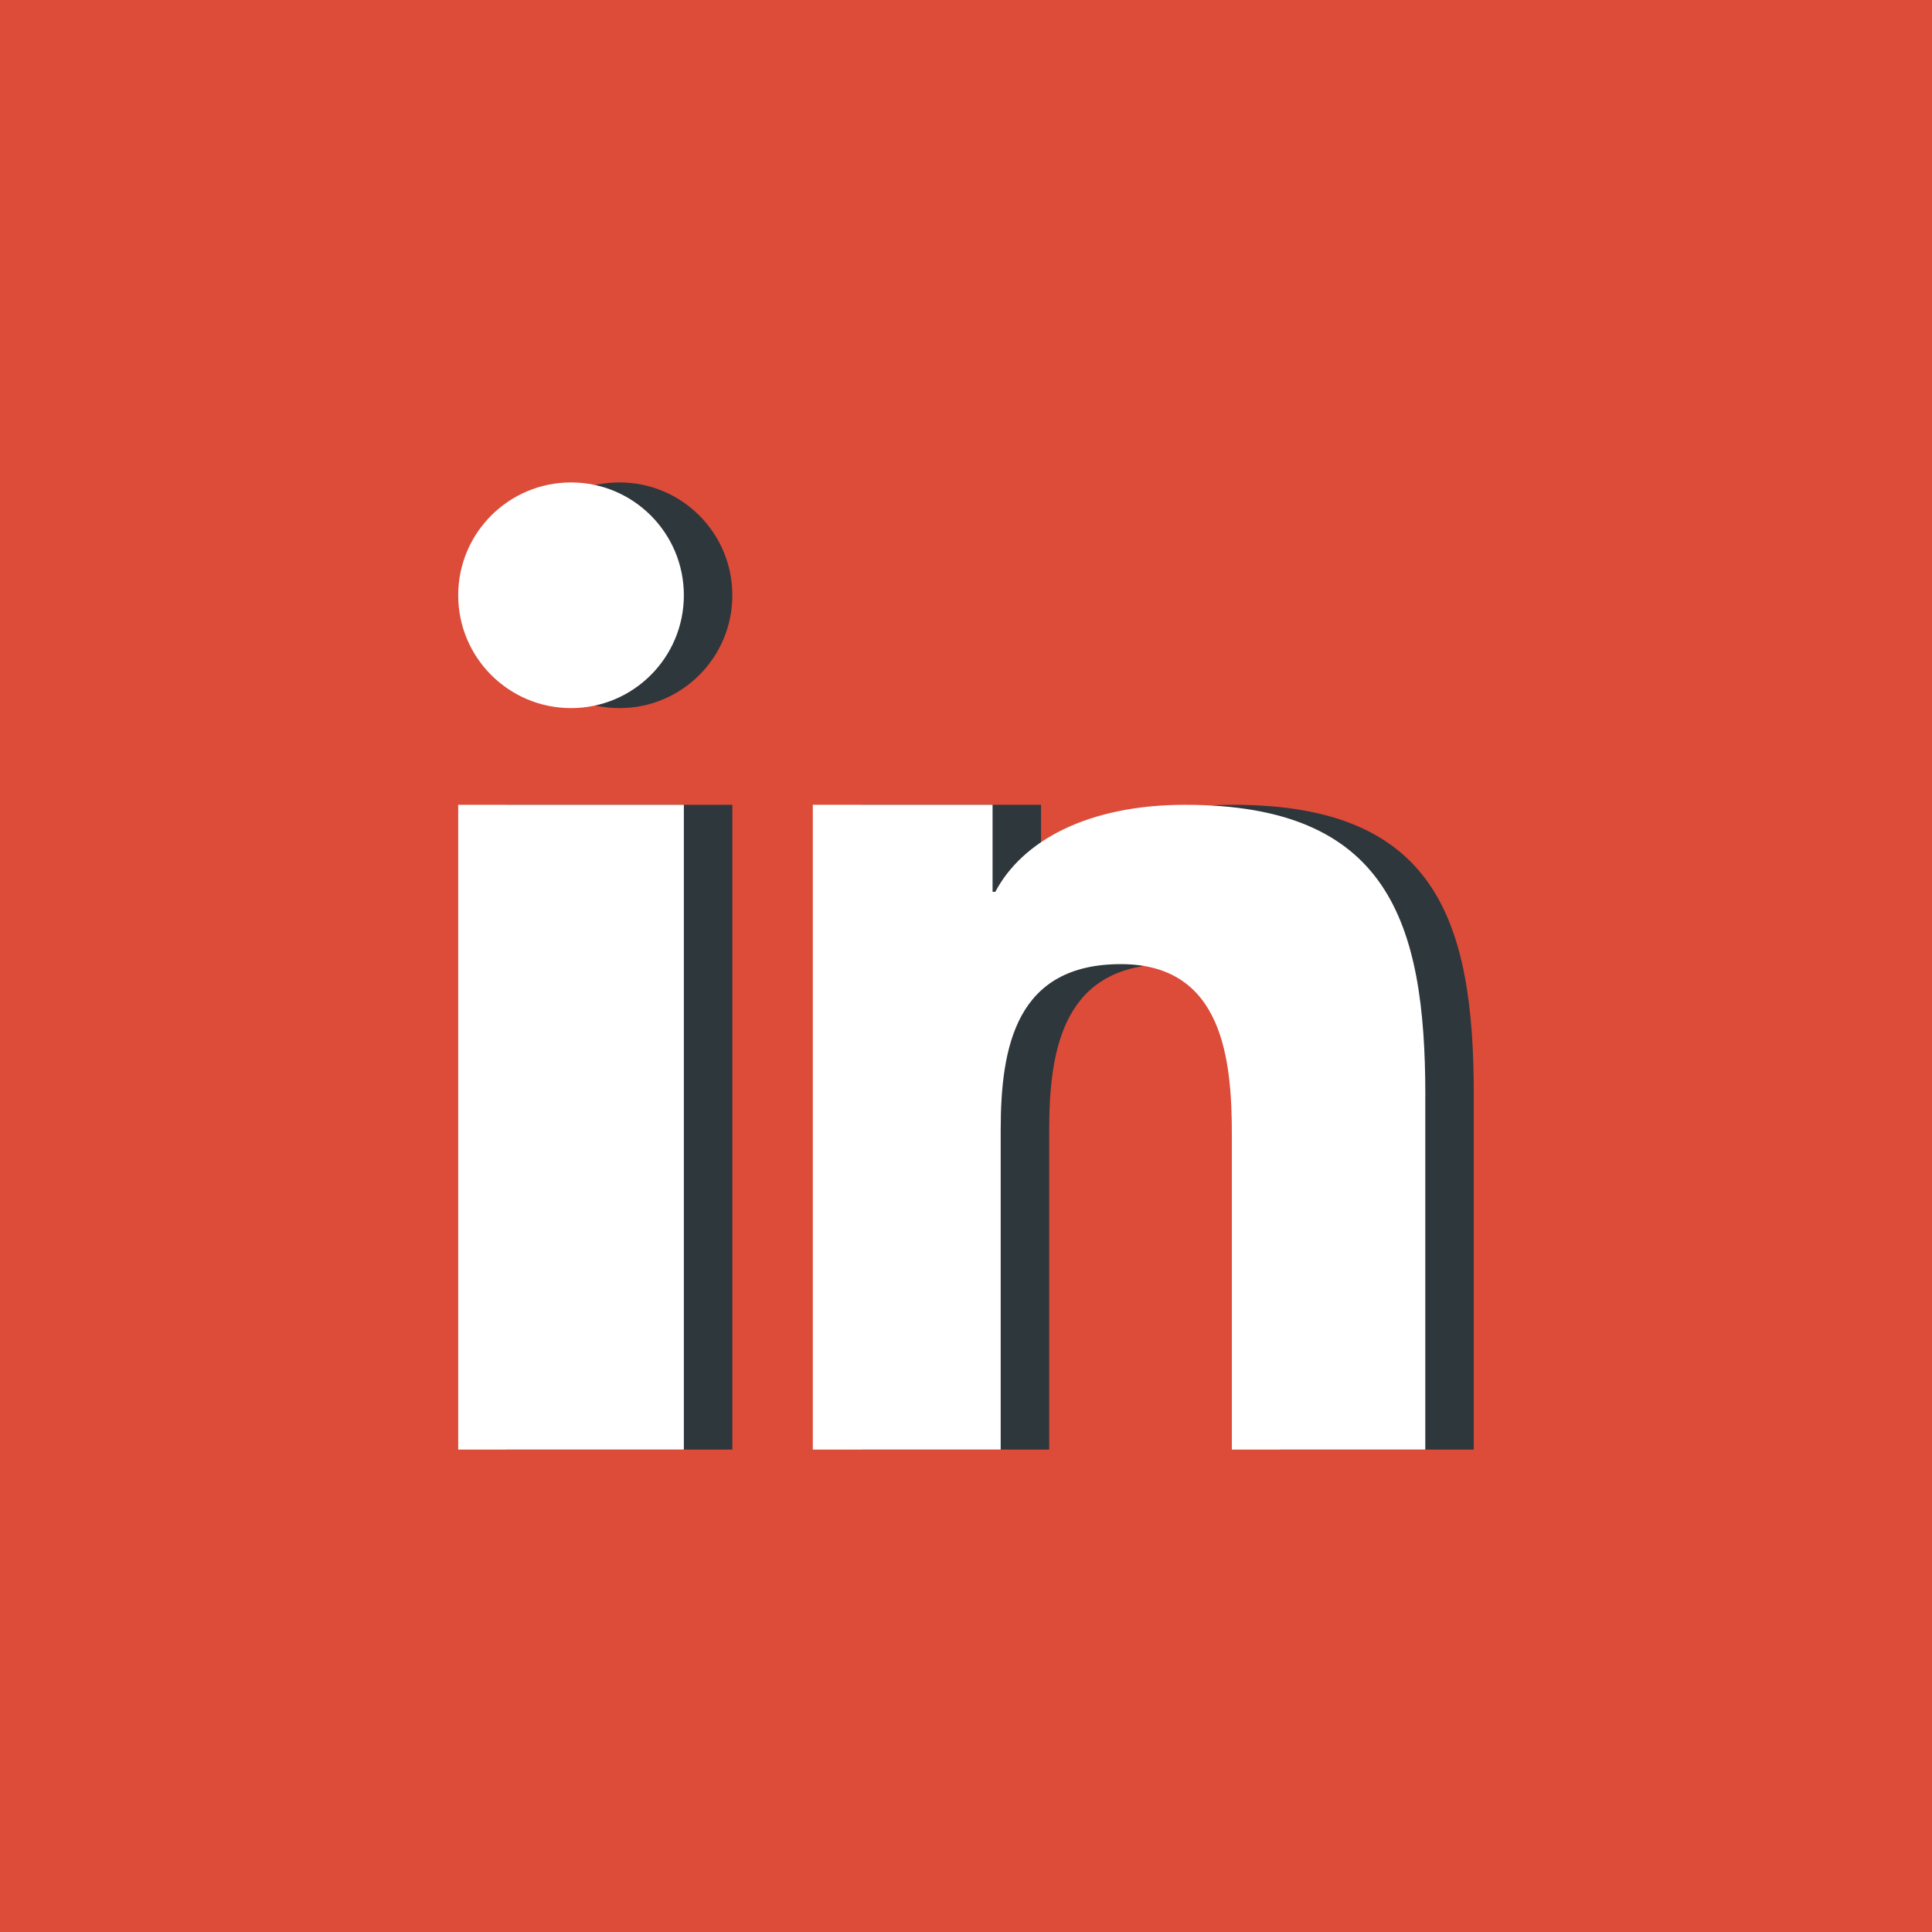
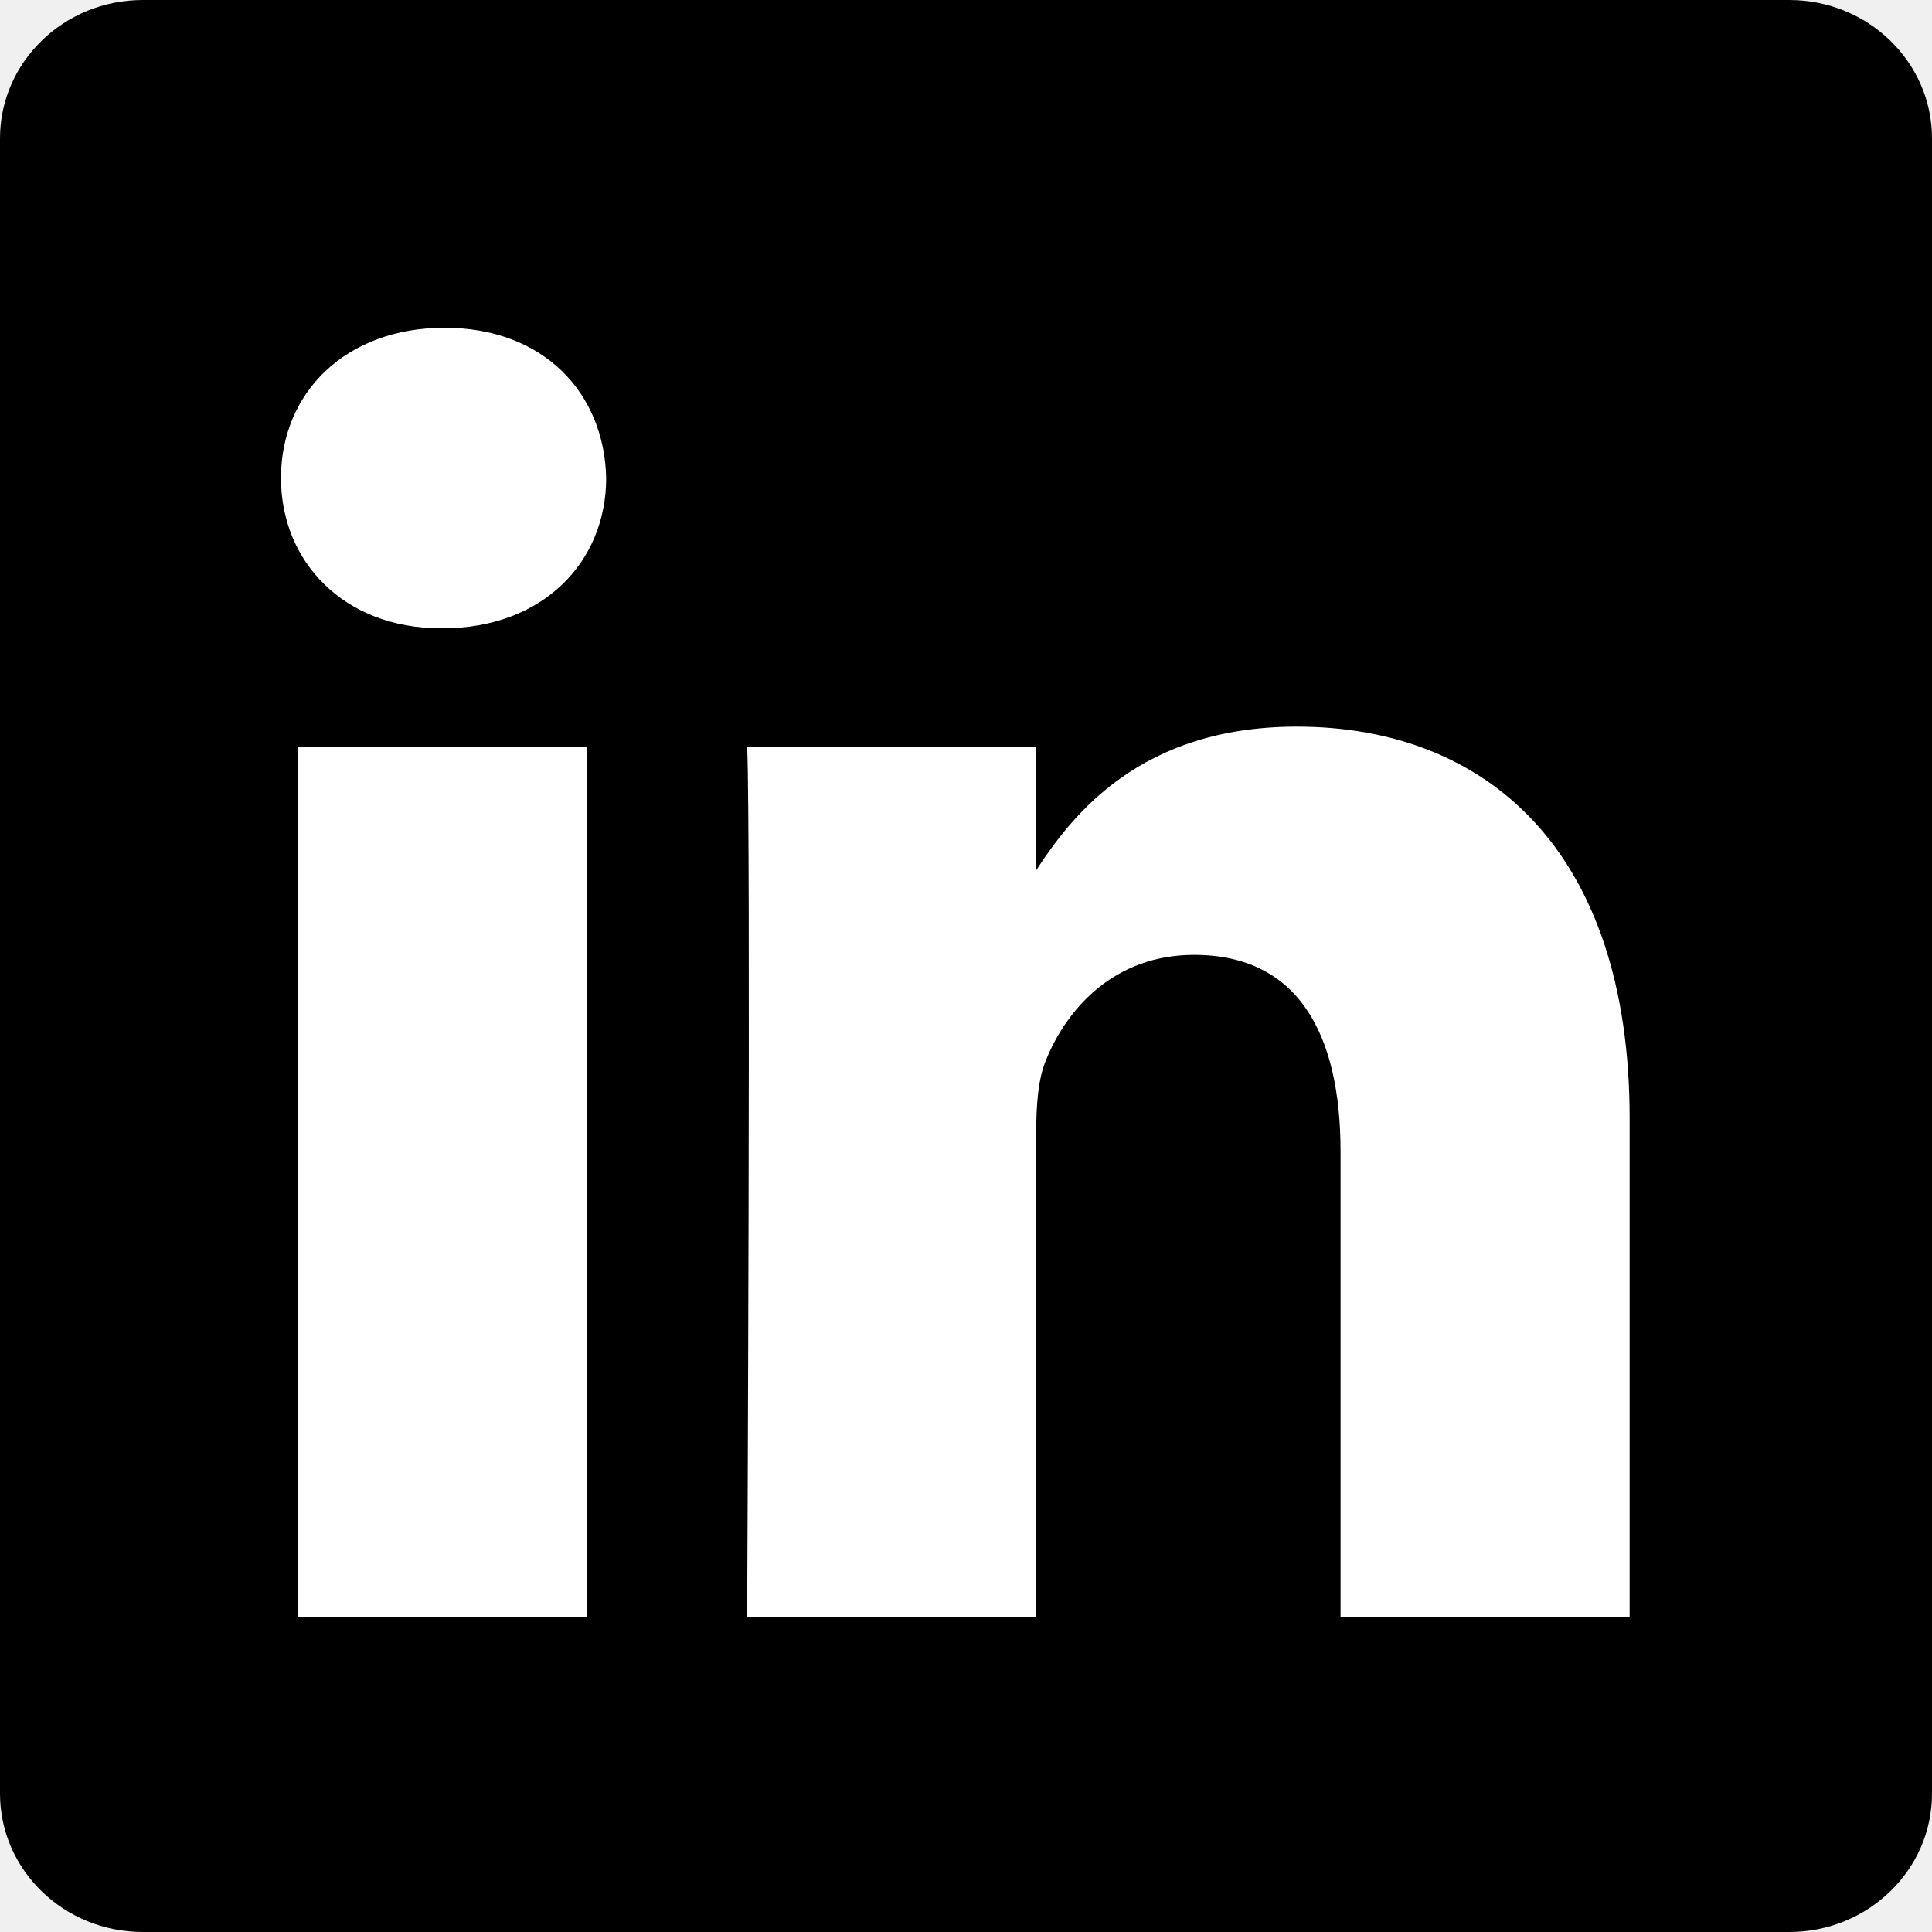
- <svg xmlns="http://www.w3.org/2000/svg" height="8.268in" style="shape-rendering:geometricPrecision; text-rendering:geometricPrecision; image-rendering:optimizeQuality; fill-rule:evenodd; clip-rule:evenodd" version="1.1" viewBox="0 0 826772 826772" width="8.268in" xml:space="preserve">
-   <defs>
-     <style type="text/css">
-    
-     .fil0 {fill:#DD4B39}
-     .fil1 {fill:#2E373C;fill-rule:nonzero}
-     .fil2 {fill:white;fill-rule:nonzero}
-    
-   </style>
-   </defs>
-   <g id="Layer_x0020_1">
-     <polygon class="fil0" points="0,0 826772,0 826772,826772 0,826772 " />
-     <g id="_2016287033968">
-       <g>
-         <polygon class="fil1" points="216825,344407 313393,344407 313393,620321 216825,620321 " />
-         <path class="fil1" d="M265109 206451c26668,0 48284,21619 48284,48284 0,26668 -21616,48287 -48284,48287 -26668,0 -48284,-21619 -48284,-48287 0,-26665 21616,-48284 48284,-48284z" />
-         <path class="fil1" d="M630694 468694c0,-74456 -16059,-124287 -102846,-124287 -41705,0 -69710,15494 -81160,37235l-1187 0 0 -37235 -76925 0 0 275914 80402 0 0 -136756c0,-36062 6814,-70978 51430,-70978 43953,0 47499,41233 47499,73309l0 134425 82773 0 0 -151627 14 0z" />
-       </g>
-       <g>
-         <polygon class="fil2" points="196078,344407 292646,344407 292646,620321 196078,620321 " />
-         <path class="fil2" d="M244362 206451c26668,0 48284,21619 48284,48284 0,26668 -21616,48287 -48284,48287 -26668,0 -48284,-21619 -48284,-48287 0,-26665 21616,-48284 48284,-48284z" />
-         <path class="fil2" d="M609947 468694c0,-74456 -16058,-124287 -102846,-124287 -41705,0 -69710,15494 -81160,37235l-1187 0 0 -37235 -76924 0 0 275914 80401 0 0 -136756c0,-36062 6814,-70978 51430,-70978 43953,0 47499,41233 47499,73309l0 134425 82773 0 0 -151627 14 0z" />
-       </g>
-     </g>
-   </g>
+ <svg xmlns="http://www.w3.org/2000/svg" id="Grupo_883" data-name="Grupo 883" width="400" height="400" viewBox="0 0 400 400">
+   <path id="Caminho_282" data-name="Caminho 282" d="M0,28.653C0,12.837,13.241,0,29.563,0H370.438C386.766,0,400,12.837,400,28.653v342.7C400,387.172,386.766,400,370.438,400H29.563C13.242,400,0,387.173,0,371.356V28.648Z" />
+   <path id="Caminho_283" data-name="Caminho 283" d="M100.614,310.319V130.237H40.758V310.319h59.862ZM70.7,105.655c20.869,0,33.861-13.828,33.861-31.109C104.169,56.87,91.568,43.428,71.1,43.428S37.23,56.87,37.23,74.544c0,17.281,12.988,31.109,33.077,31.109h.388Zm63.047,204.664H193.6V209.764c0-5.375.391-10.764,1.972-14.6,4.325-10.758,14.173-21.894,30.712-21.894,21.653,0,30.32,16.512,30.32,40.723v96.328h59.85V207.066c0-55.311-29.525-81.05-68.9-81.05-32.286,0-46.466,18.045-54.344,30.336h.4V130.244H133.749c.781,16.894,0,180.081,0,180.081Z" transform="translate(20.942 24.428)" fill="#fff" />
</svg>
